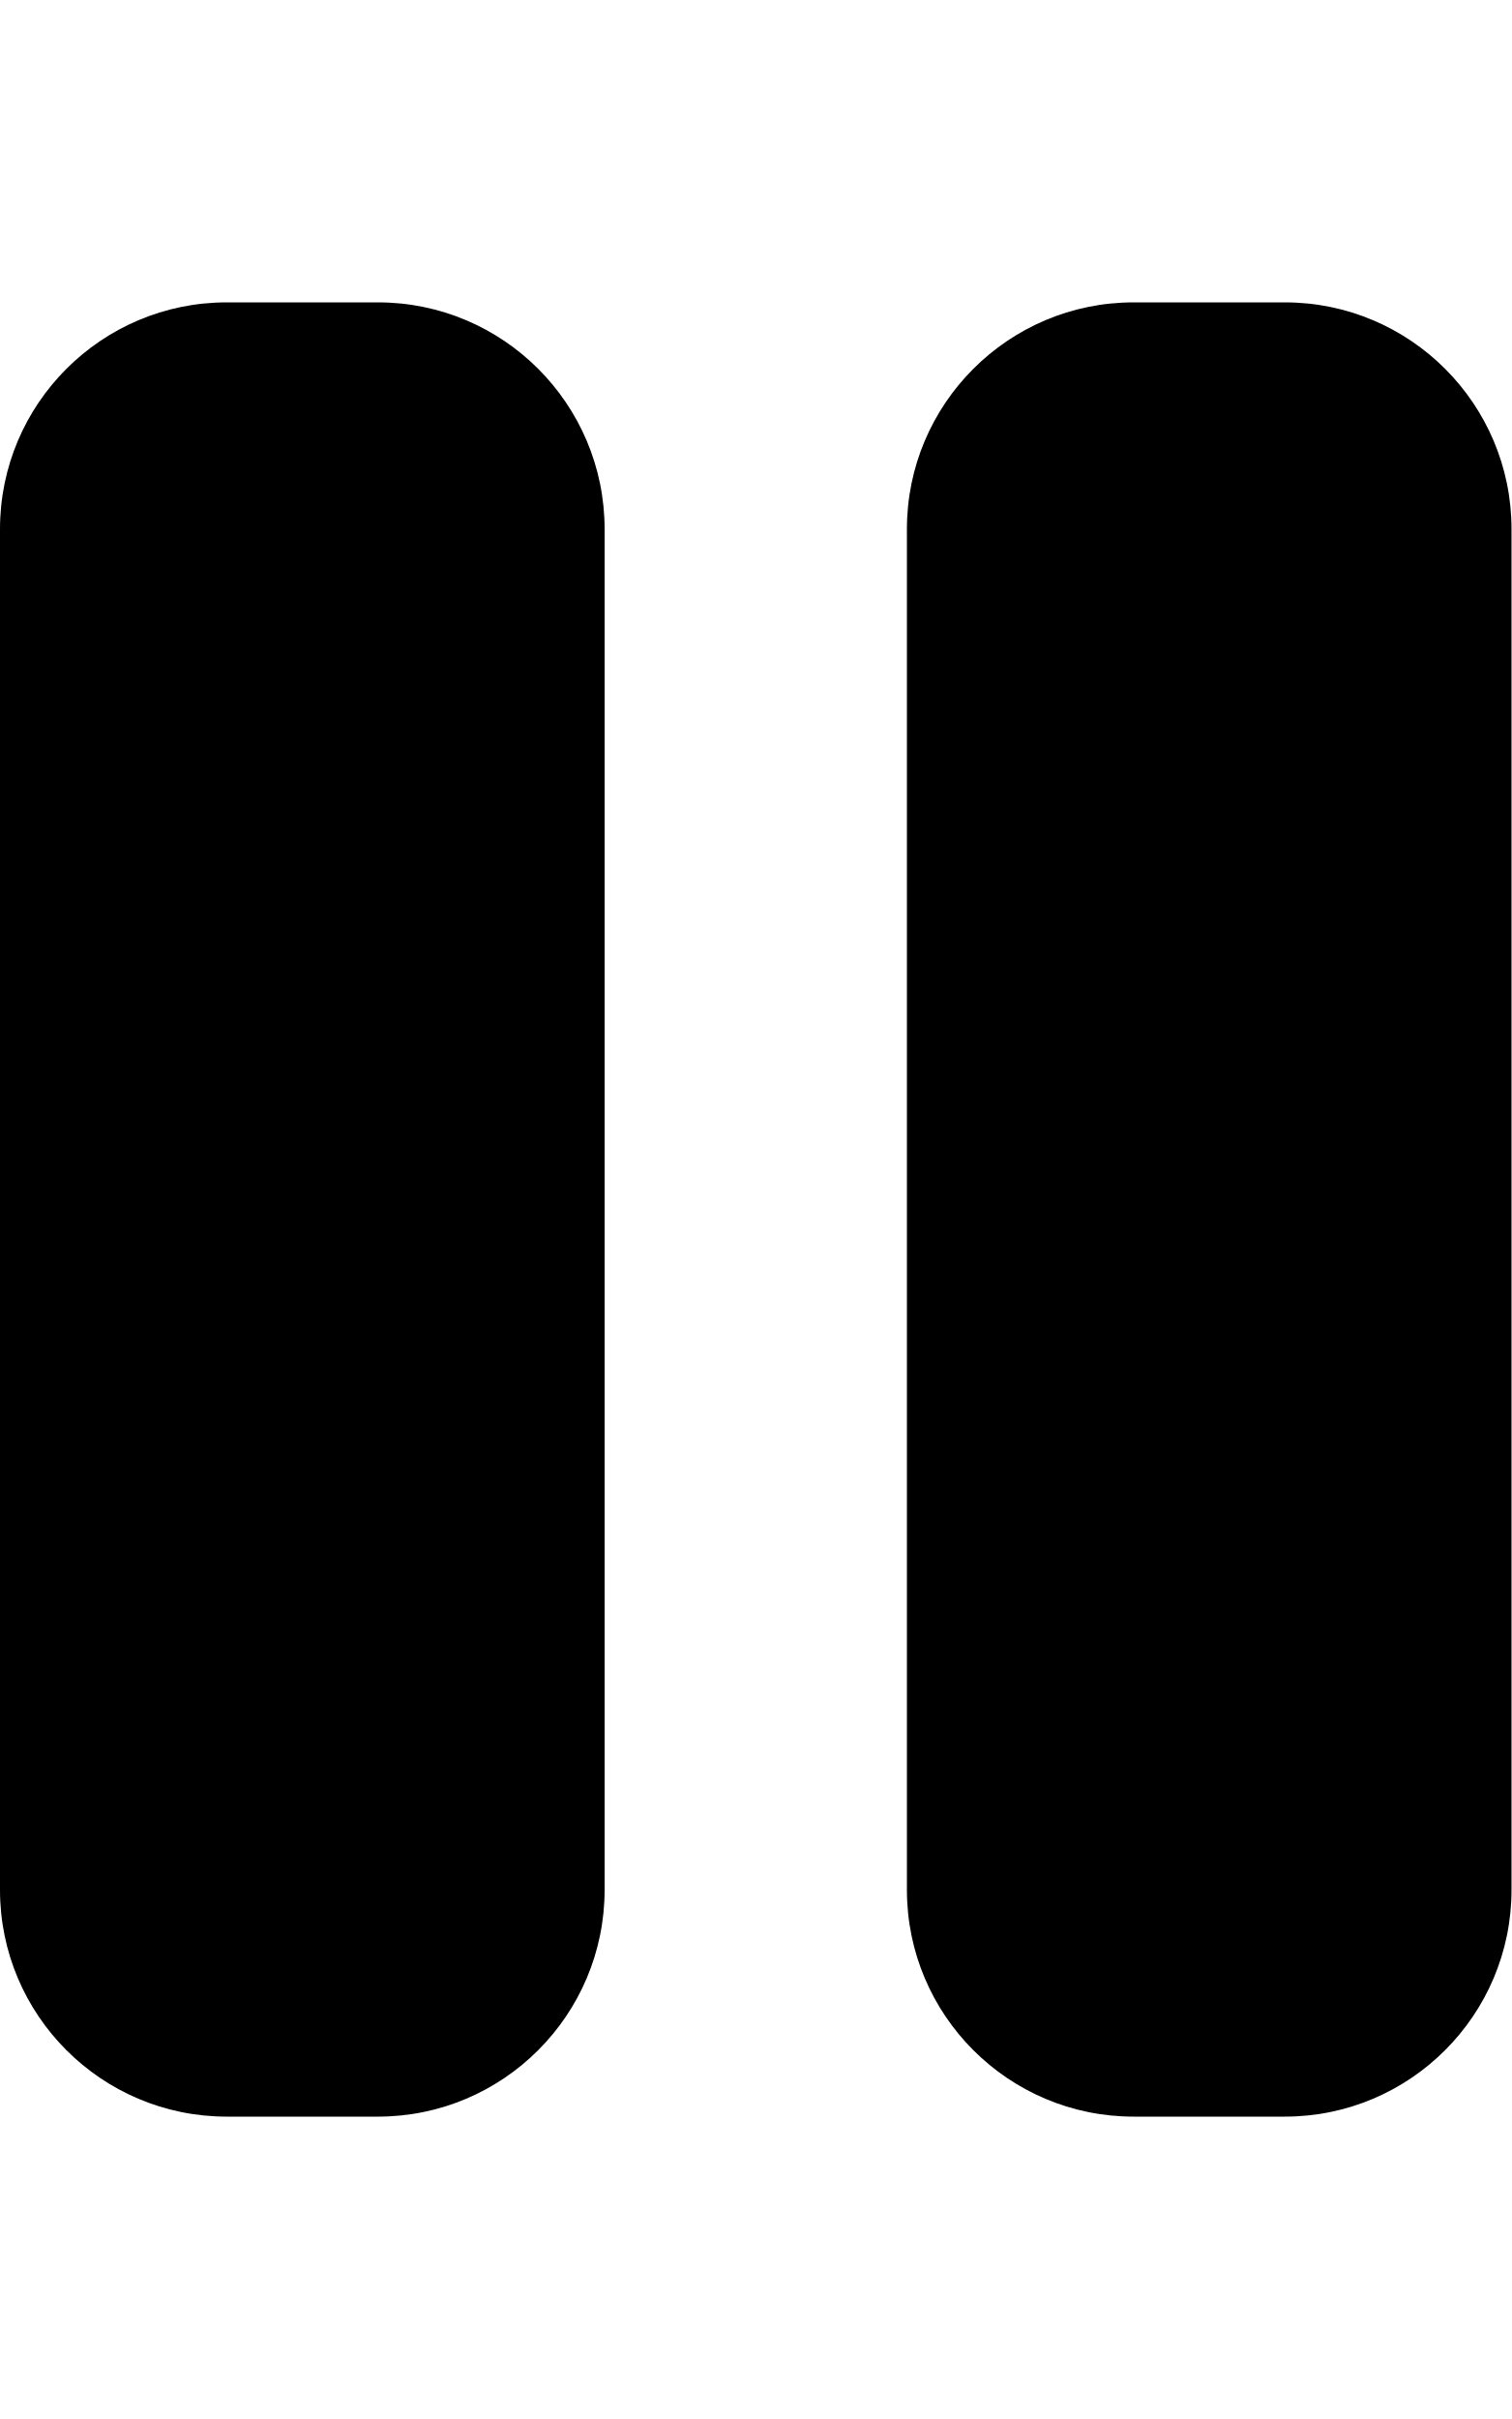
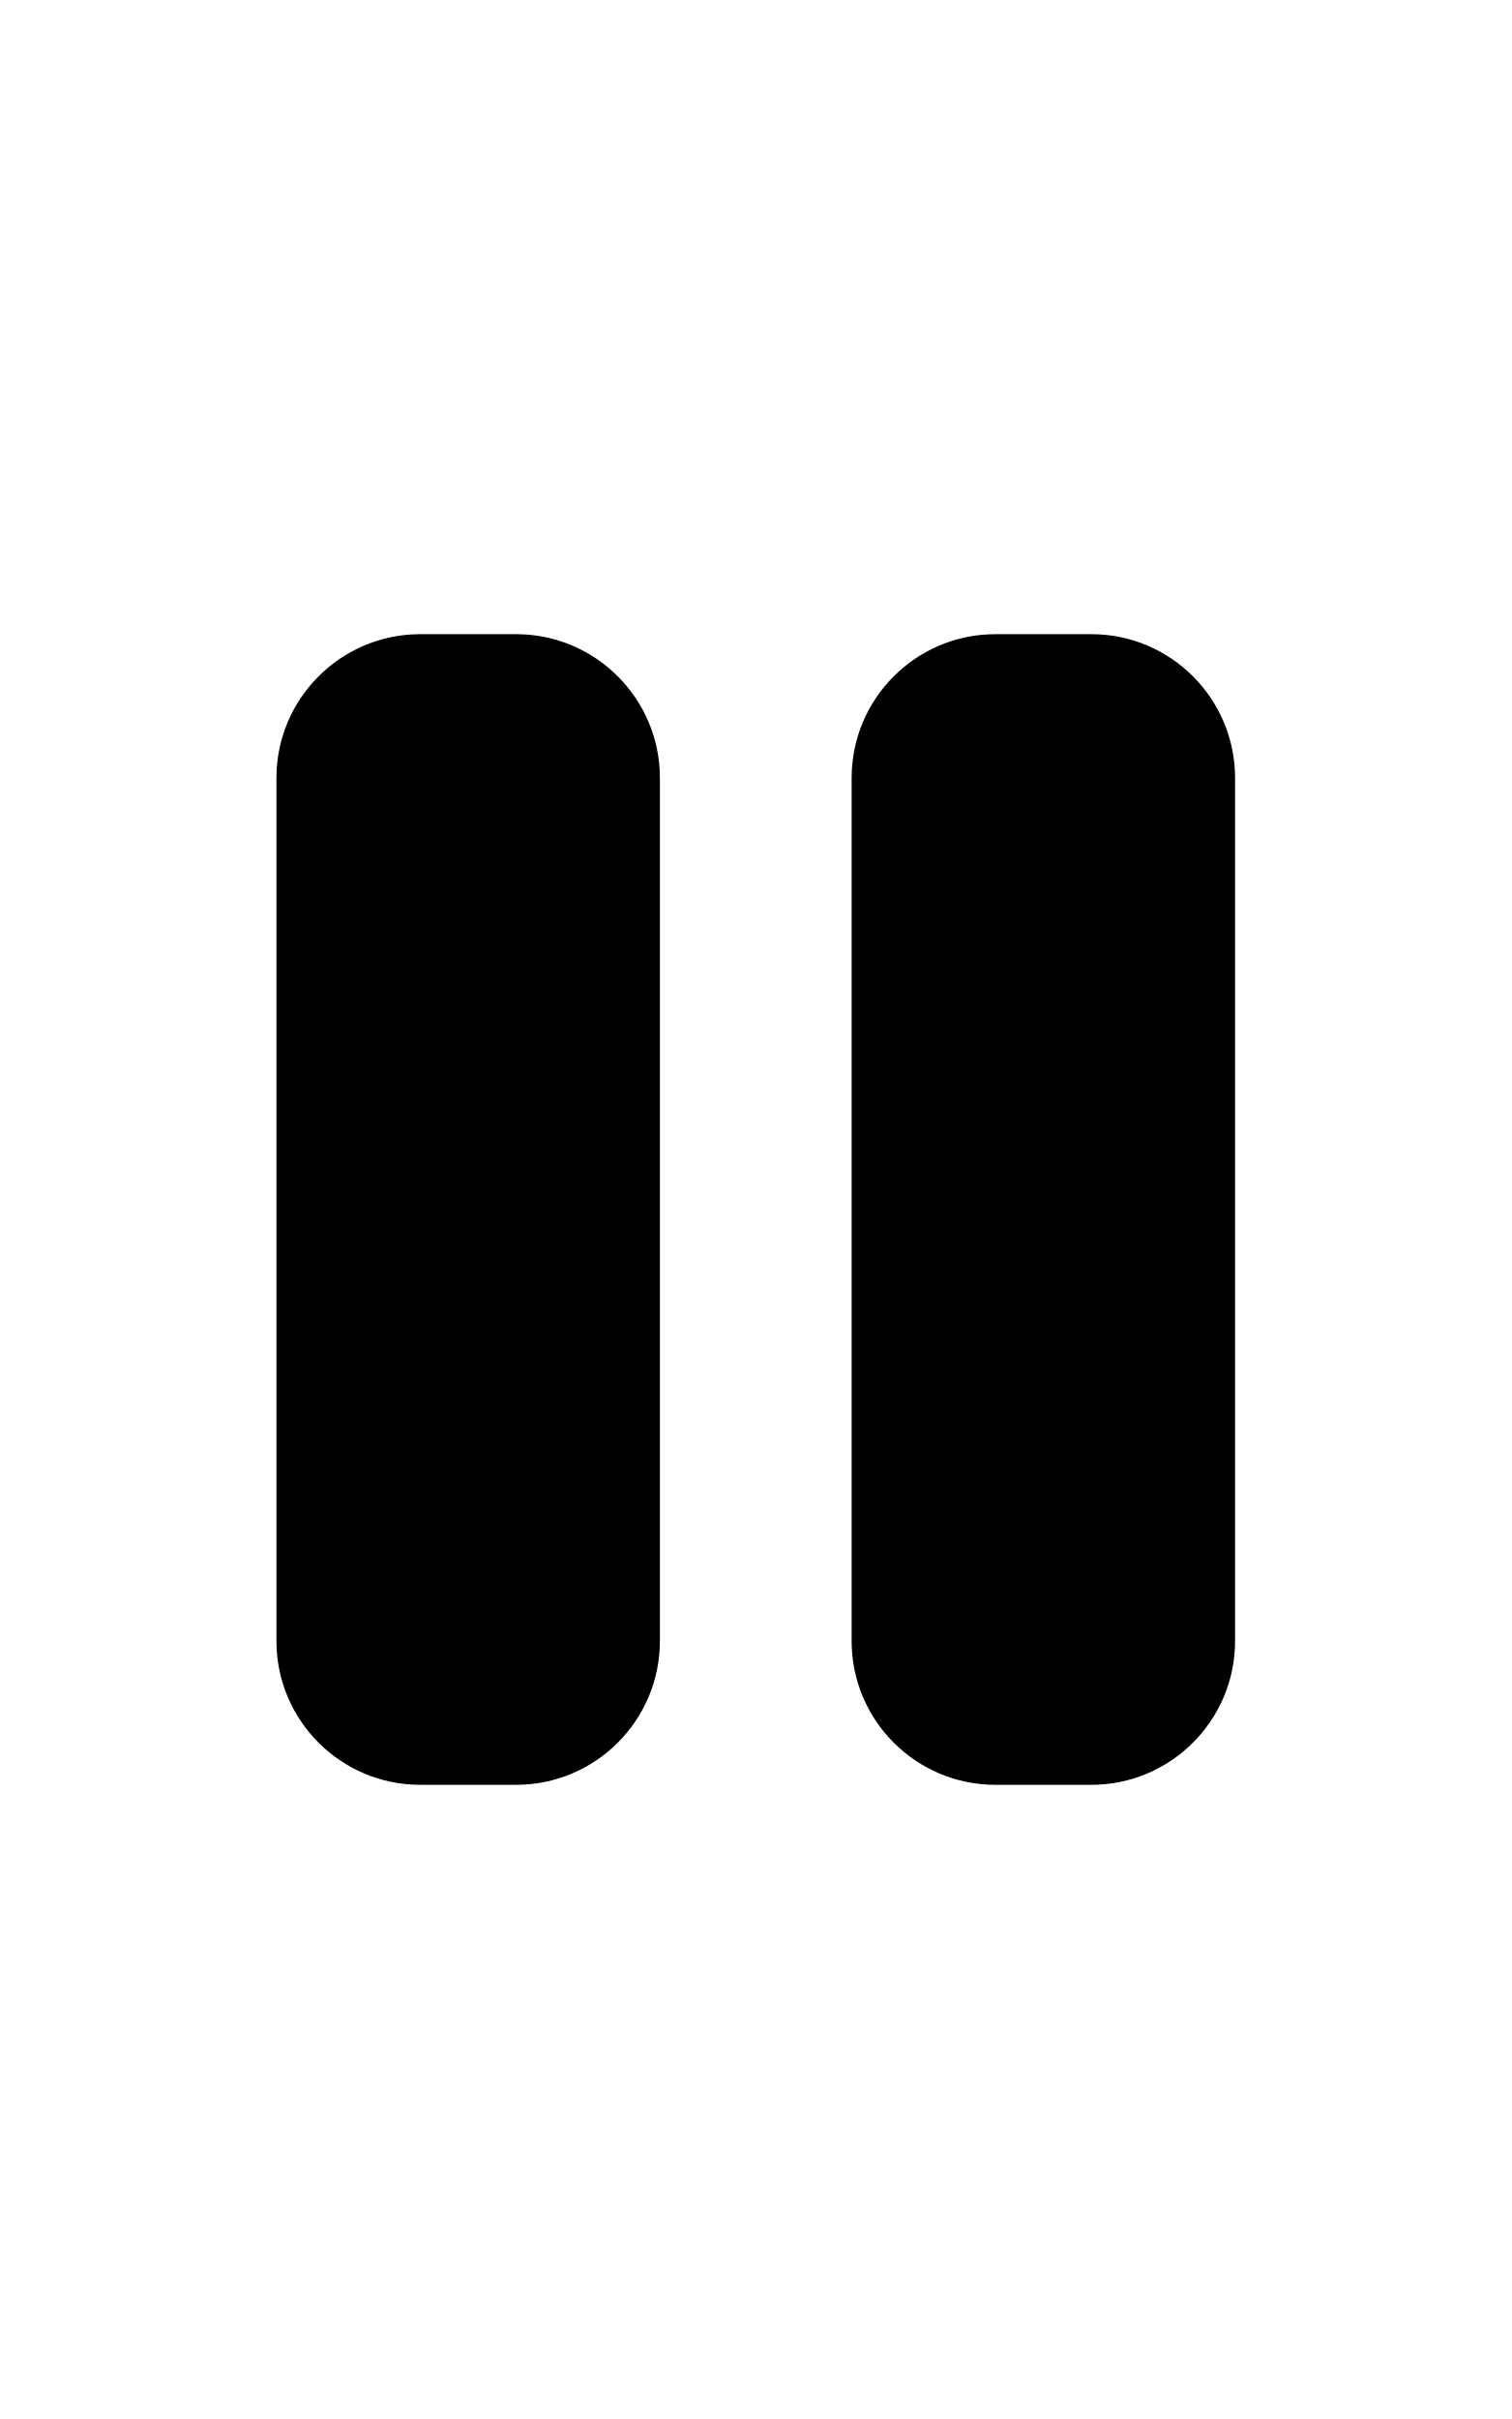
<svg xmlns="http://www.w3.org/2000/svg" viewBox="0 0 320 512">
-   <path fill="#000000" d="M48 64C21.5 64 0 85.5 0 112V400c0 26.5 21.5 48 48 48H80c26.5 0 48-21.5 48-48V112c0-26.5-21.5-48-48-48H48zm192 0c-26.5 0-48 21.5-48 48V400c0 26.5 21.5 48 48 48h32c26.5 0 48-21.5 48-48V112c0-26.5-21.5-48-48-48H240z" />
+   <path fill="#000000" d="m 88.967,134.229 c -16.807,0 -30.443,13.636 -30.443,30.443 v 182.657 c 0,16.807 13.636,30.443 30.443,30.443 h 20.295 c 16.807,0 30.443,-13.636 30.443,-30.443 V 164.671 c 0,-16.807 -13.636,-30.443 -30.443,-30.443 z m 121.771,0 c -16.807,0 -30.443,13.636 -30.443,30.443 v 182.657 c 0,16.807 13.636,30.443 30.443,30.443 h 20.295 c 16.807,0 30.443,-13.636 30.443,-30.443 V 164.671 c 0,-16.807 -13.636,-30.443 -30.443,-30.443 z" />
</svg>
